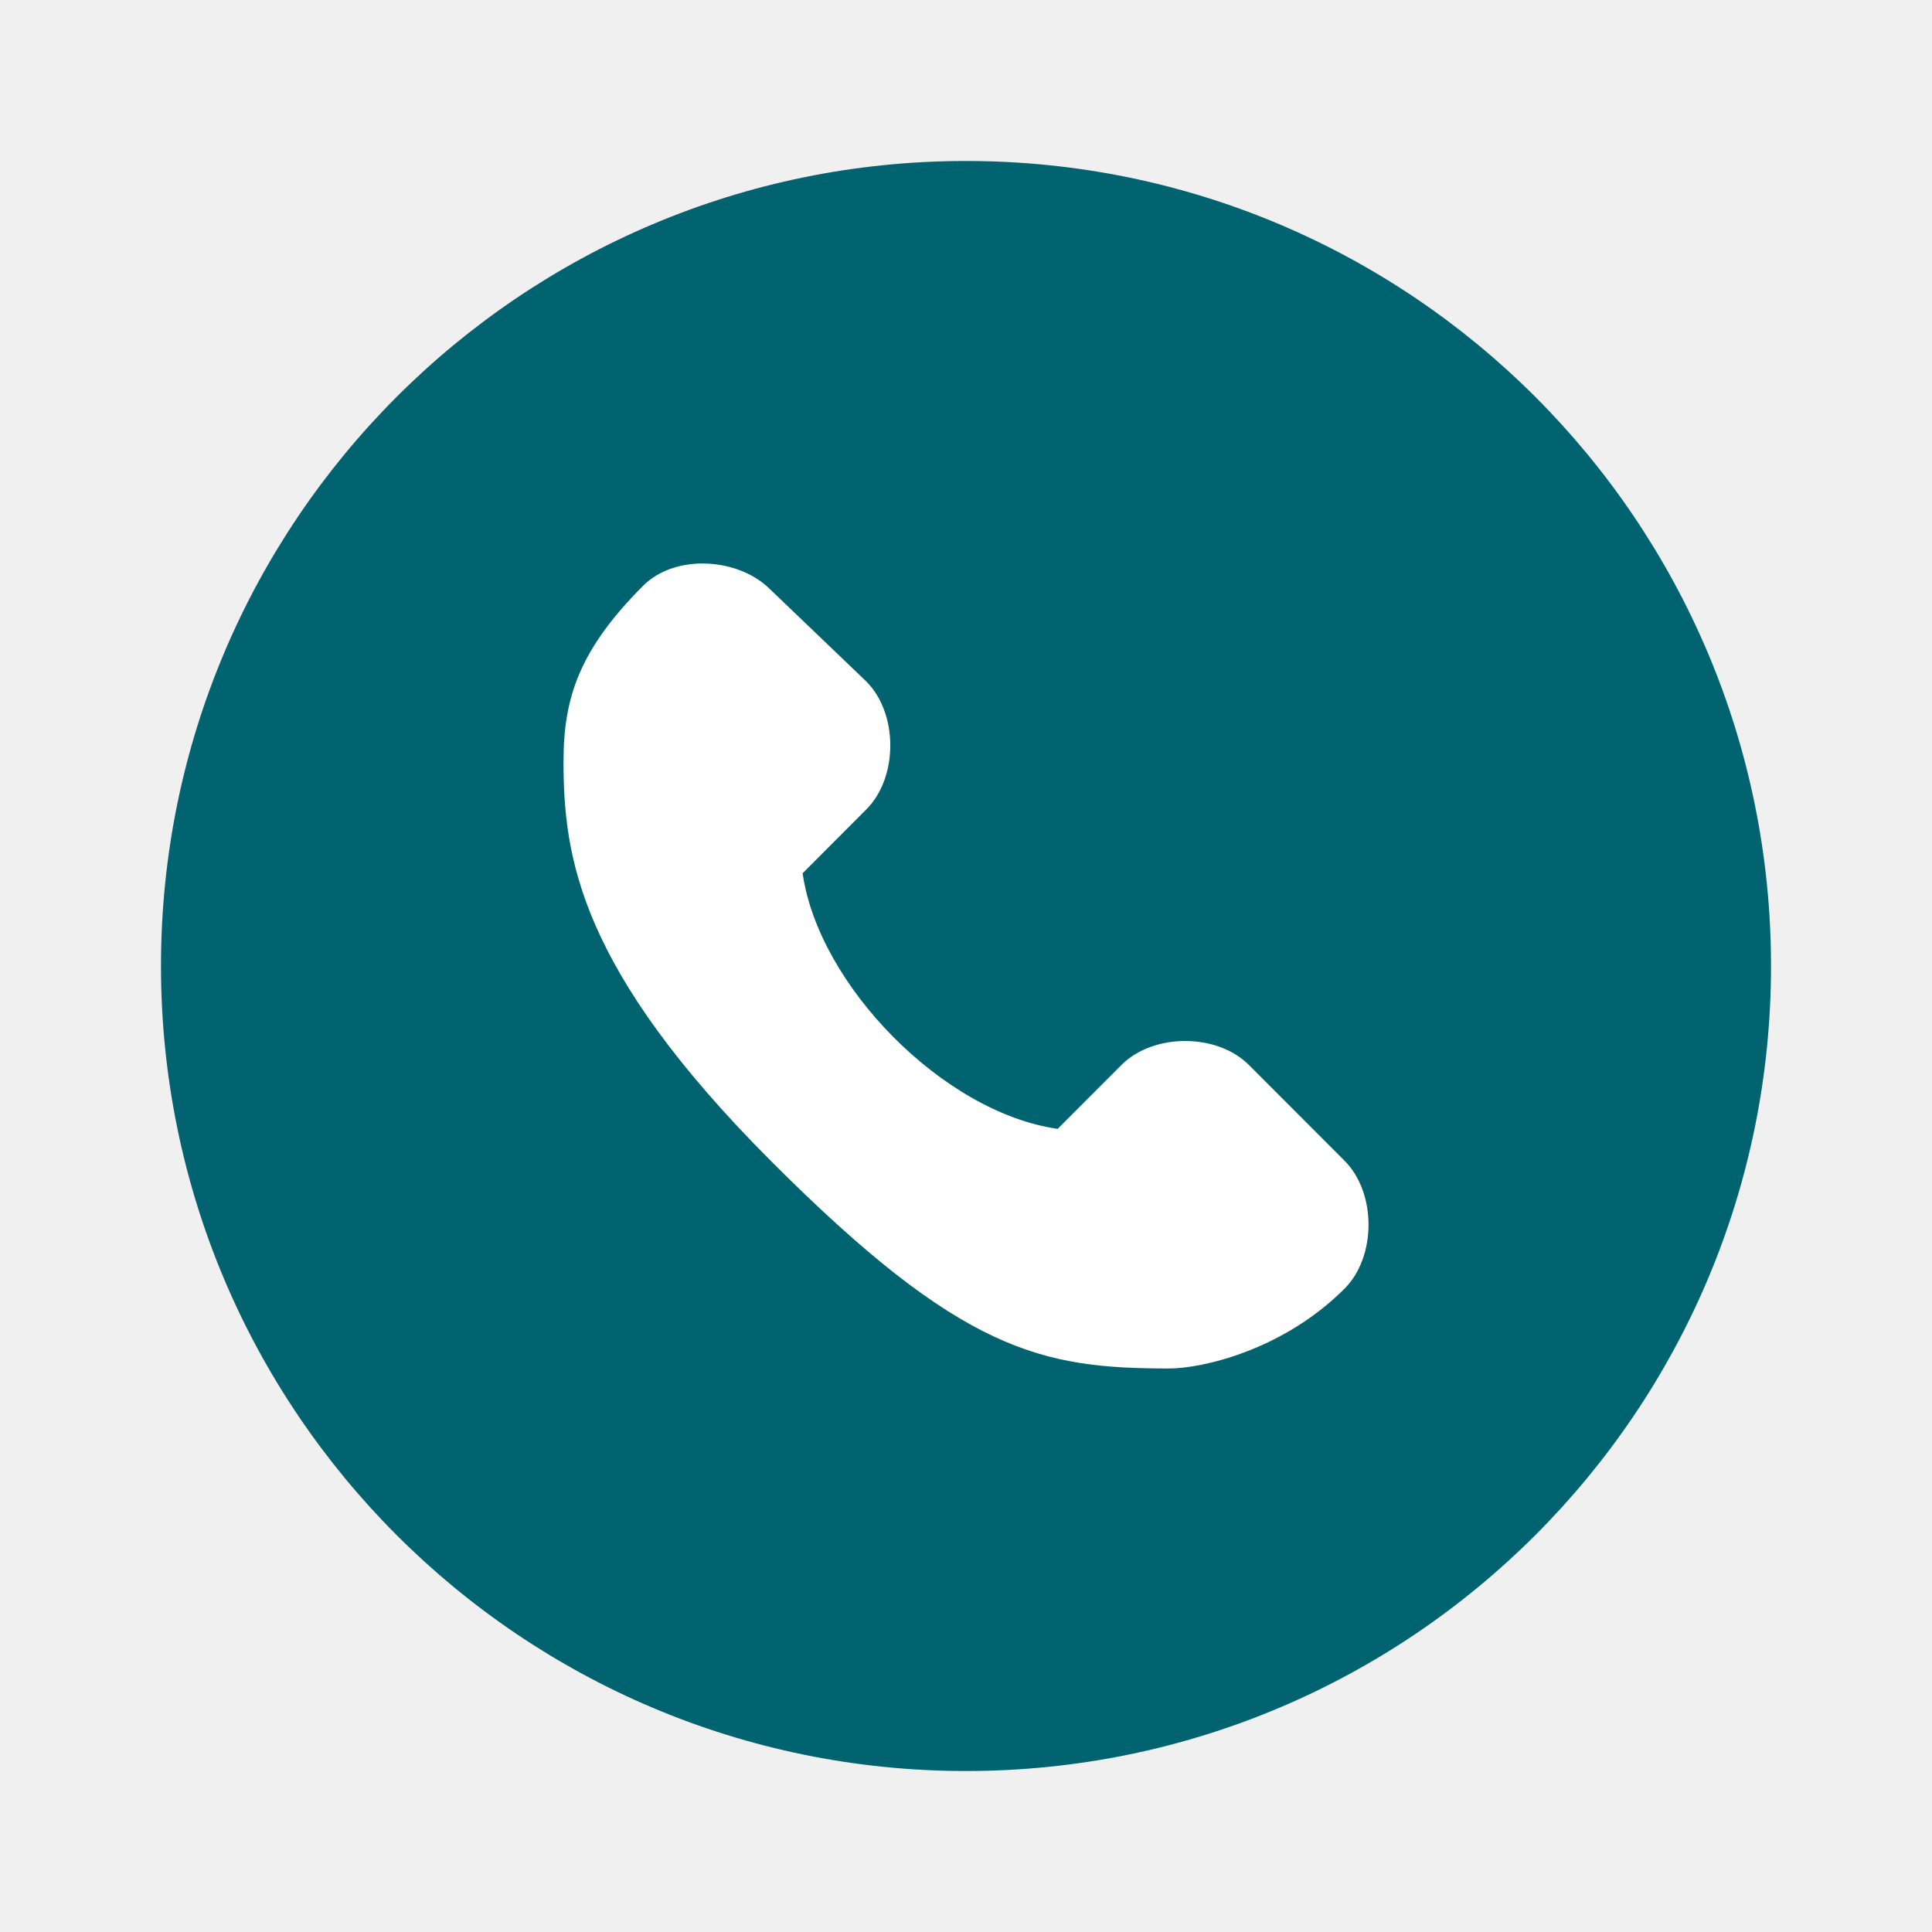
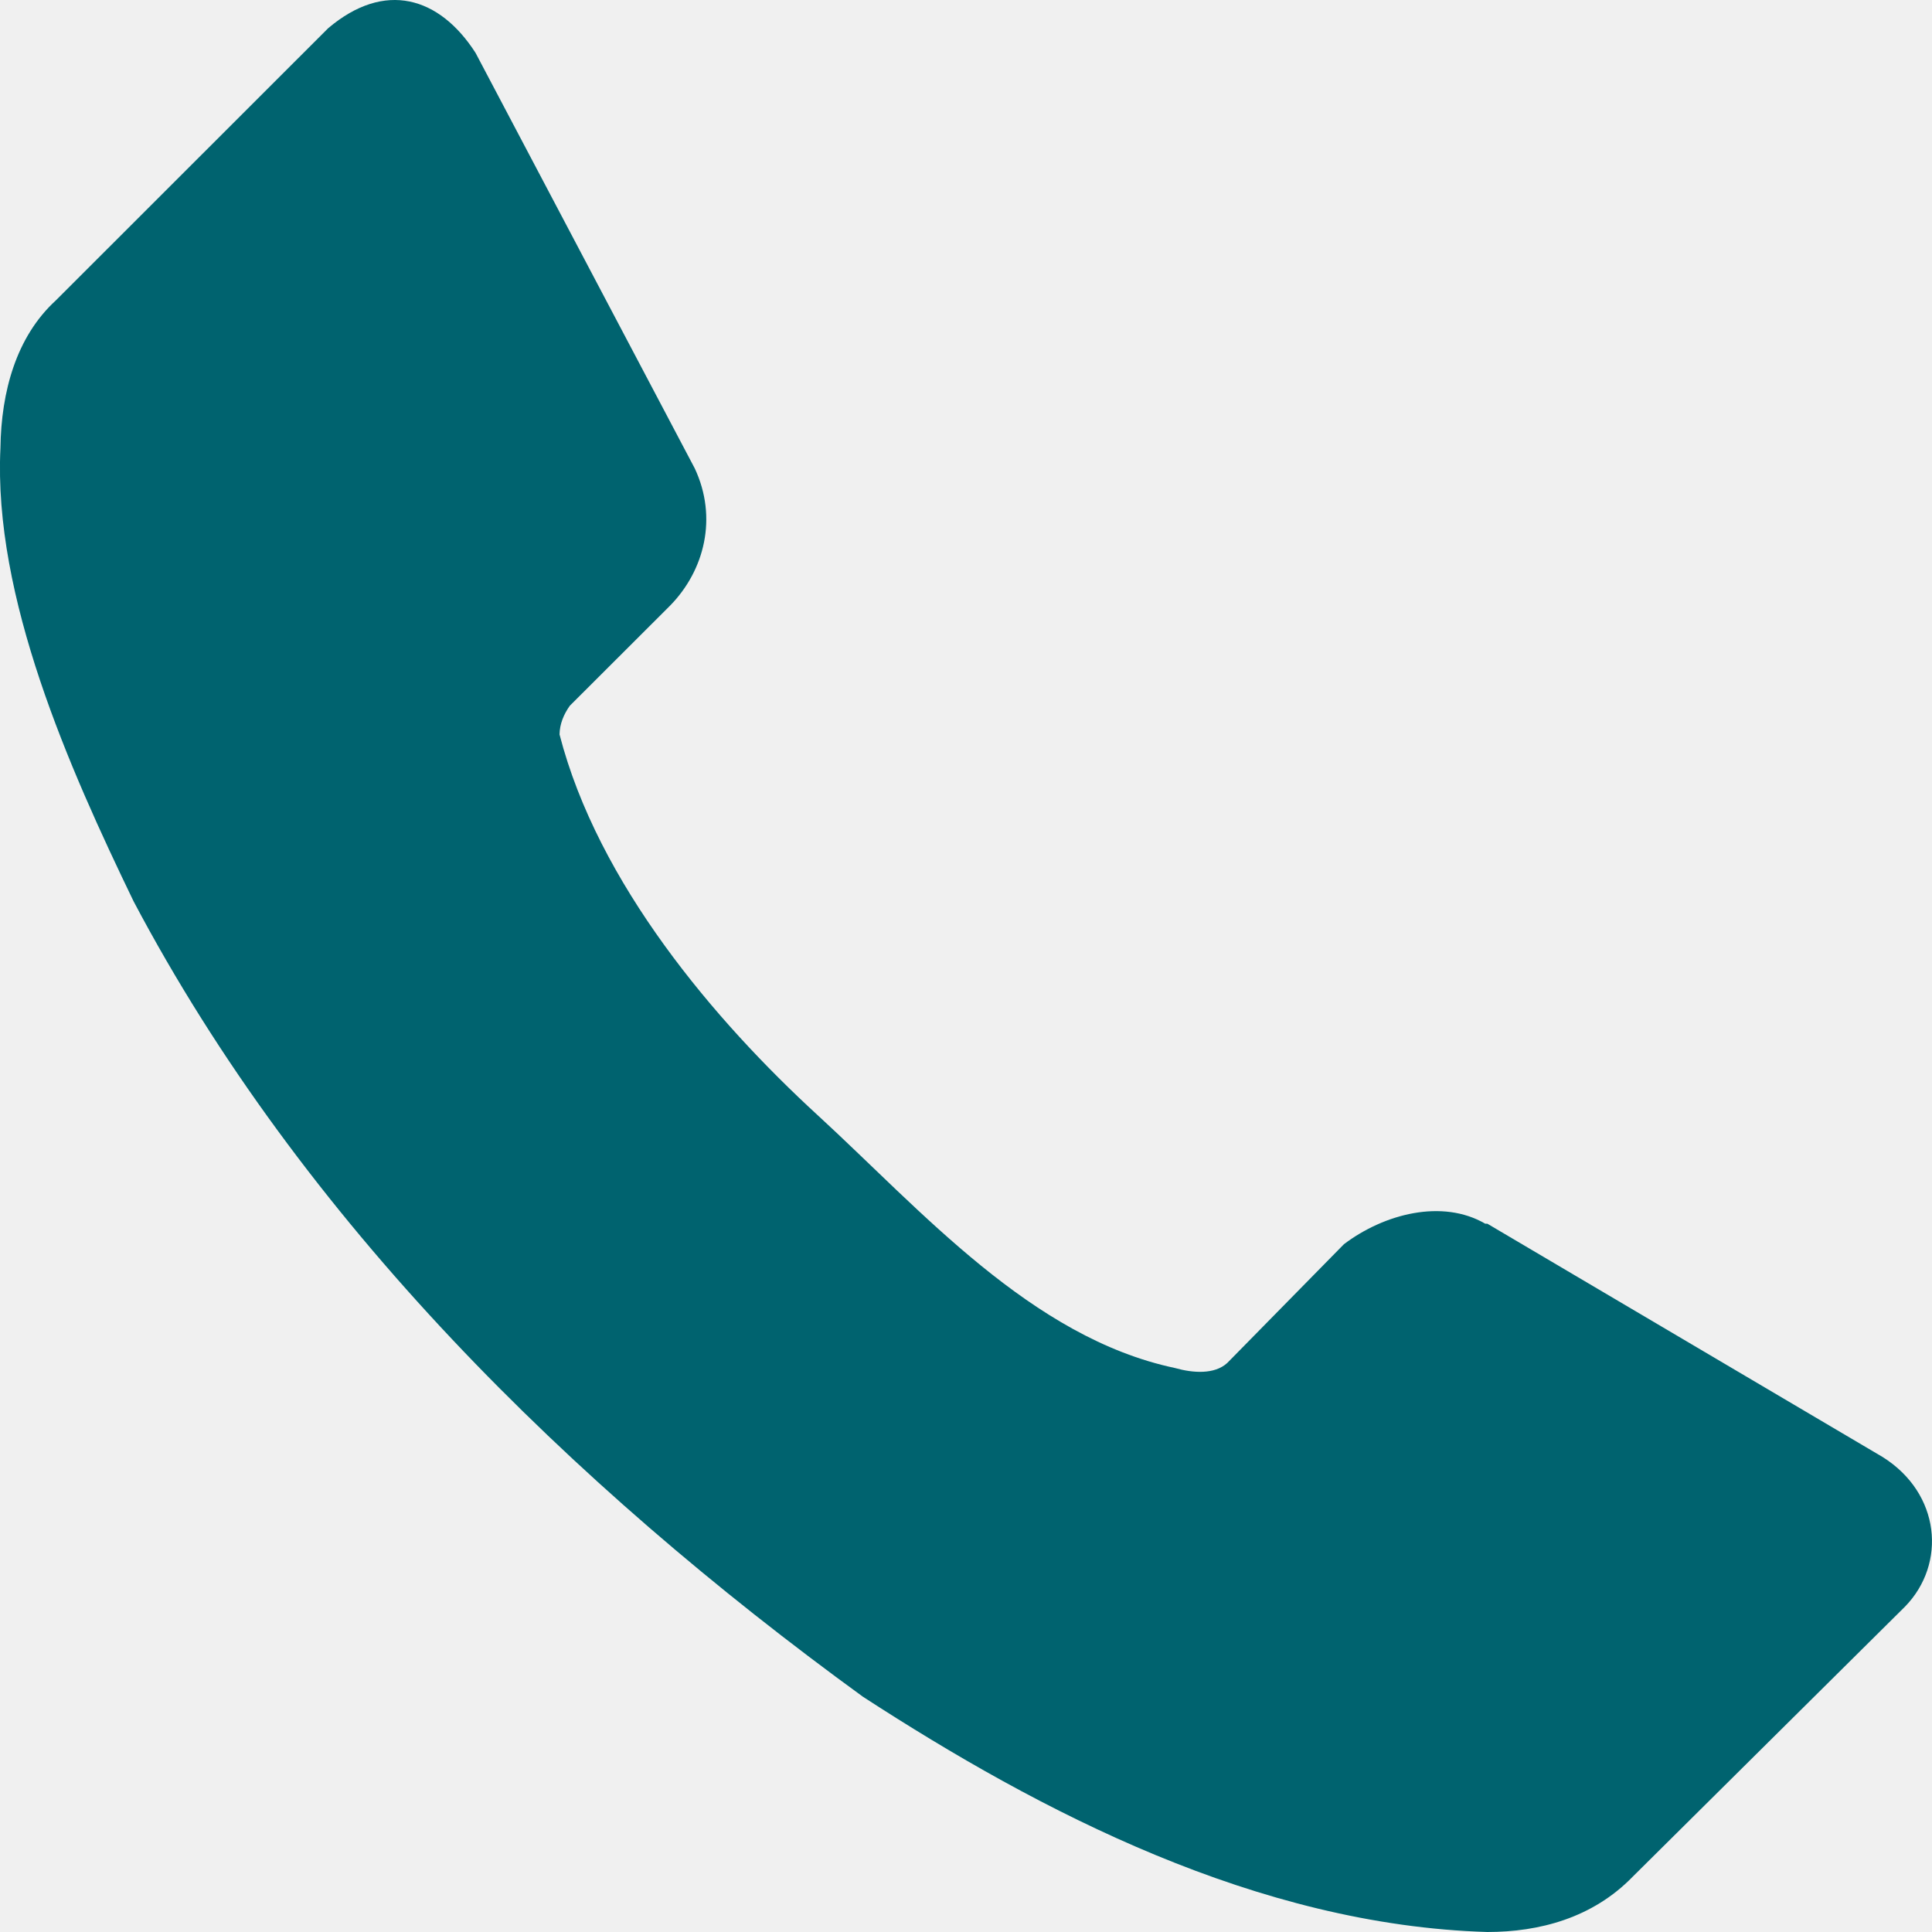
- <svg xmlns="http://www.w3.org/2000/svg" width="34" height="34" viewBox="0 0 34 34" fill="none">
-   <circle cx="17" cy="17" r="14.167" fill="#00636F" />
-   <path d="M21.979 18.742L23.663 20.428C24.224 20.991 24.224 22.115 23.663 22.677C22.577 23.765 21.151 24.083 20.577 24.083C18.332 24.083 16.93 23.802 13.564 20.428C10.198 17.055 9.917 15.087 9.917 13.4C9.917 12.276 10.197 11.432 11.319 10.307C11.881 9.745 12.992 9.81 13.554 10.372L15.247 11.994C15.808 12.557 15.808 13.681 15.247 14.243L14.125 15.368C14.405 17.336 16.601 19.58 18.613 19.866L19.735 18.742C20.296 18.179 21.418 18.179 21.979 18.742Z" fill="white" />
+ <svg xmlns="http://www.w3.org/2000/svg" width="13" height="13" viewBox="0 0 13 13" fill="none">
+   <g clip-path="url(#clip0_263_3906)">
+     <path d="M12.819 10.81L10.986 12.628C10.716 12.906 10.357 13 10.008 13C8.464 12.954 7.004 12.195 5.805 11.416C3.837 9.985 2.032 8.21 0.899 6.065C0.464 5.165 -0.046 4.018 0.003 3.014C0.008 2.636 0.109 2.266 0.375 2.022L2.208 0.19C2.589 -0.133 2.957 -0.022 3.2 0.356L4.675 3.152C4.83 3.483 4.741 3.838 4.509 4.075L3.834 4.749C3.793 4.807 3.766 4.872 3.765 4.942C4.024 5.945 4.809 6.868 5.502 7.504C6.195 8.14 6.94 9.001 7.906 9.205C8.026 9.239 8.172 9.25 8.258 9.171L9.043 8.372C9.314 8.167 9.705 8.066 9.994 8.234H10.008L12.668 9.804C13.058 10.049 13.099 10.522 12.819 10.81Z" fill="#00636F" />
+   </g>
+   <defs>
+     <clipPath id="clip0_263_3906">
+       <rect width="13" height="13" fill="white" />
+     </clipPath>
+   </defs>
</svg>
